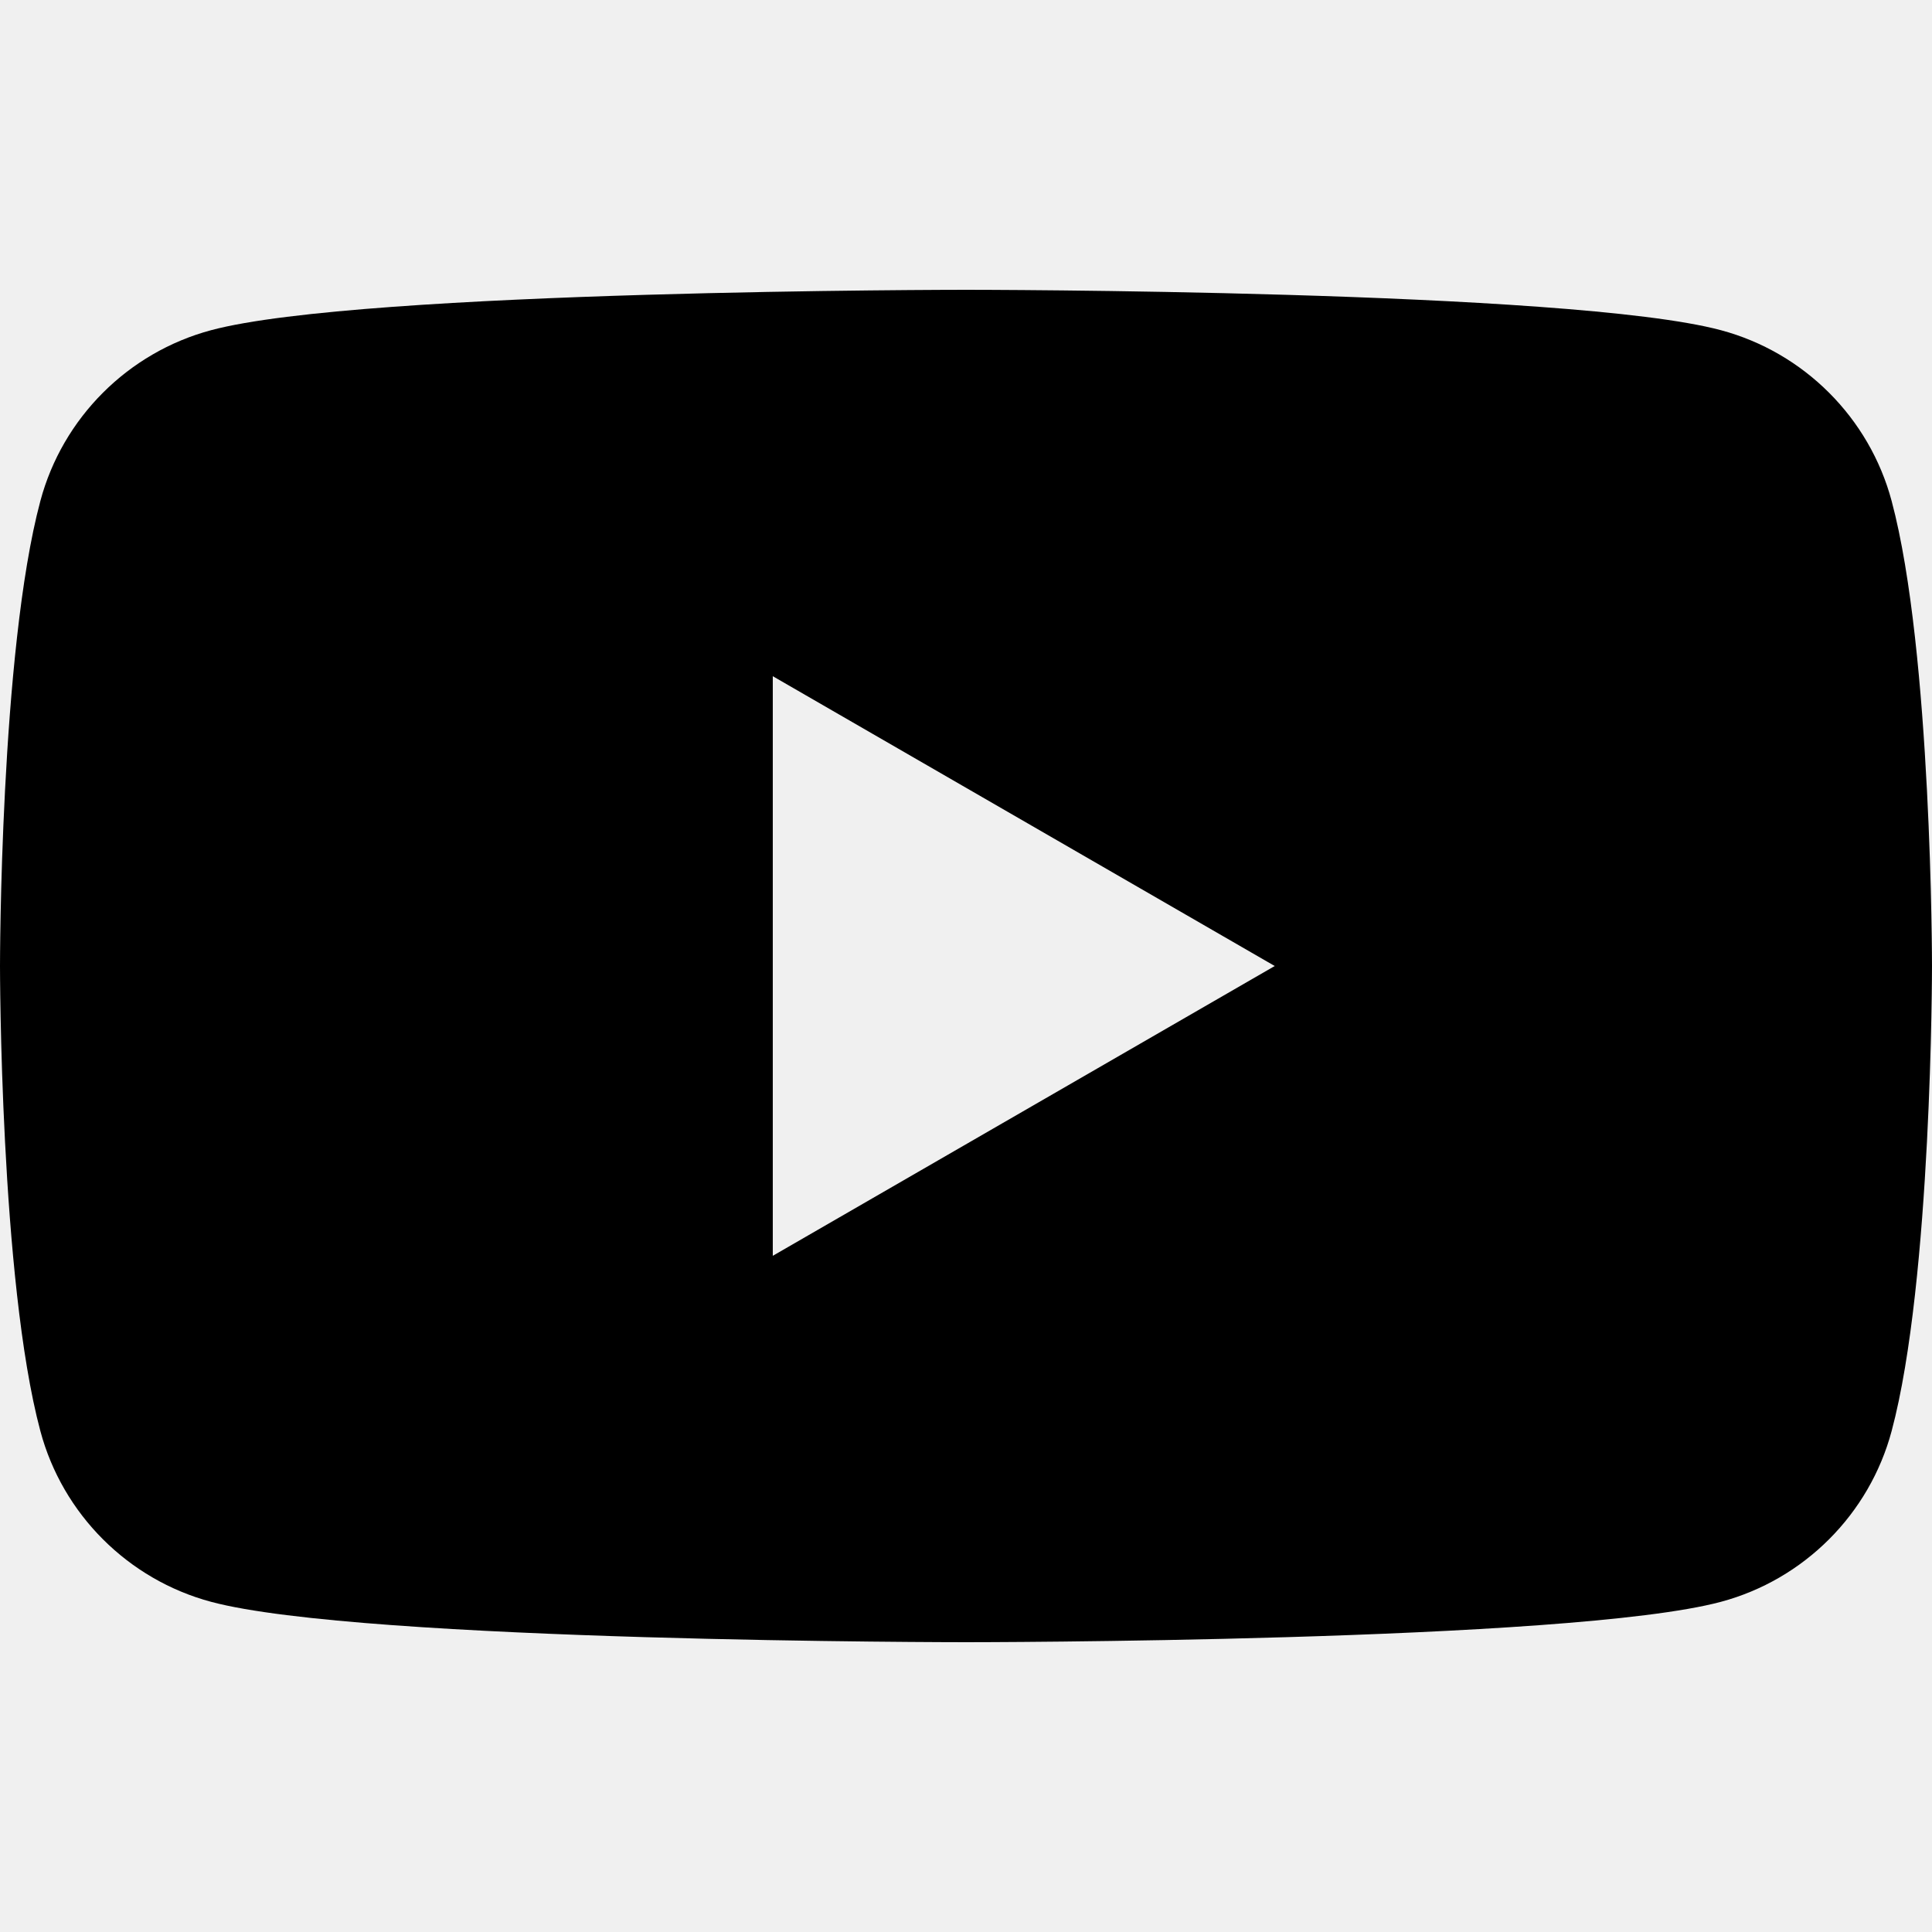
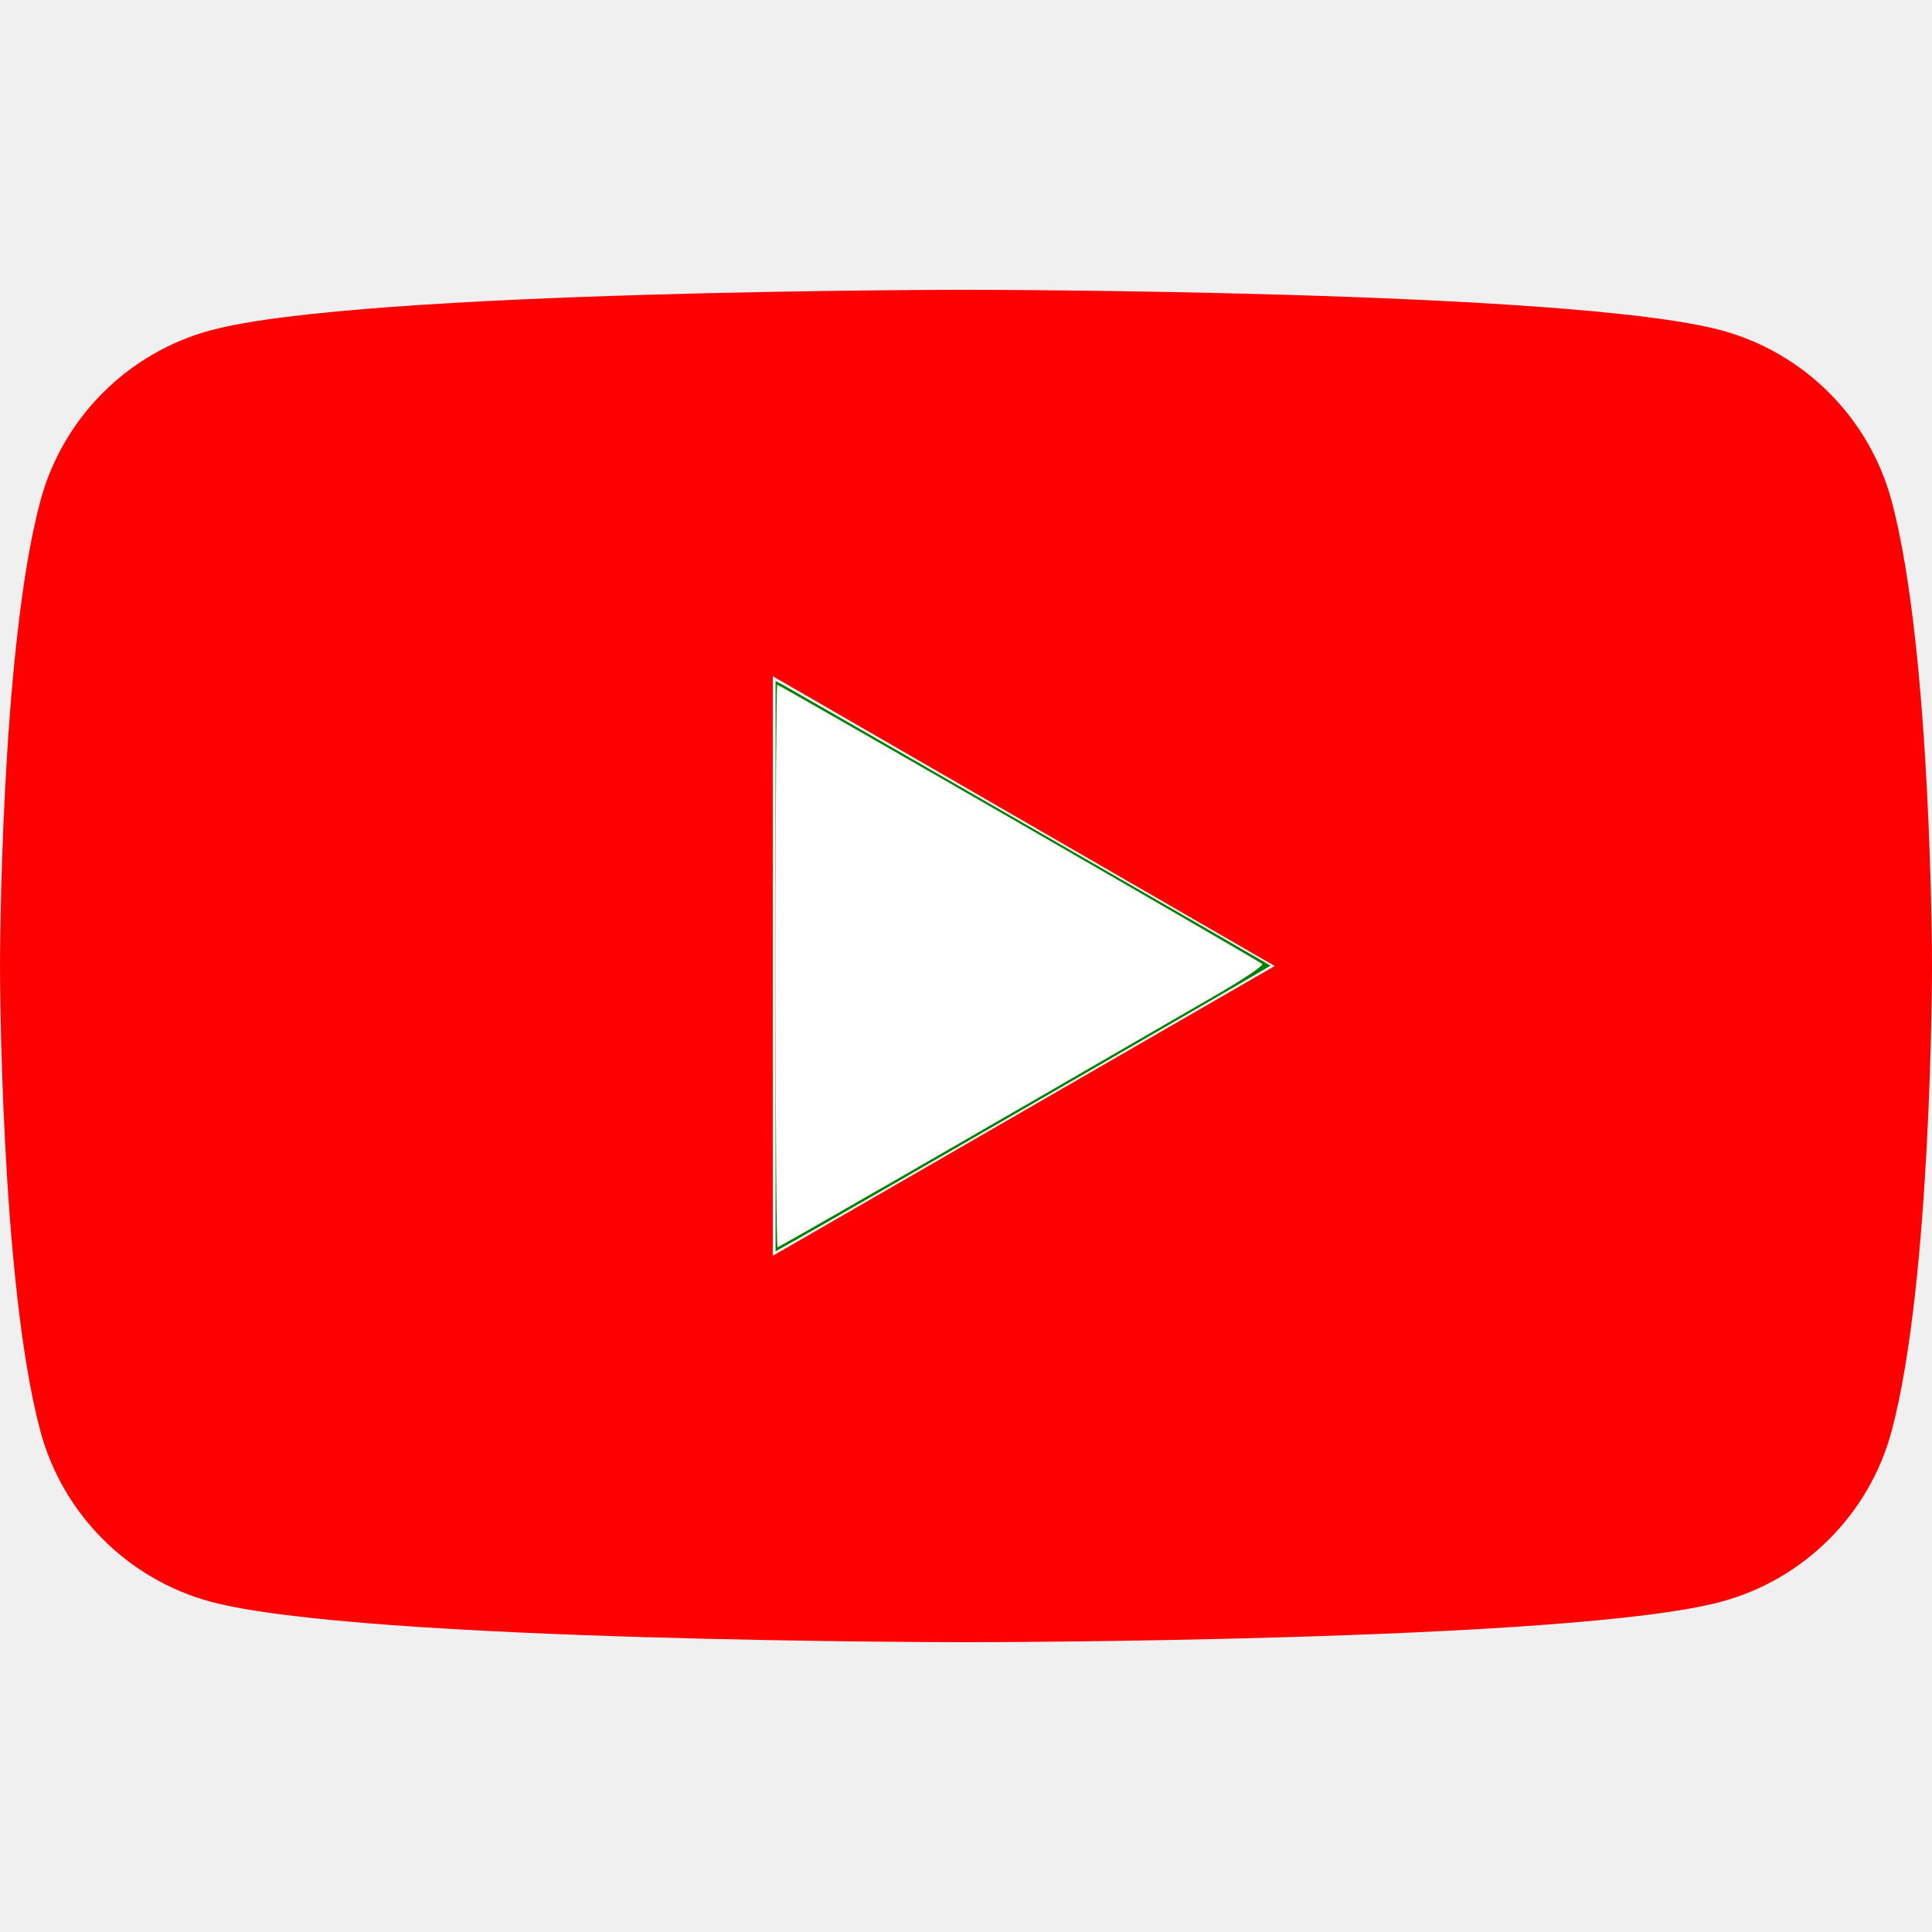
- <svg xmlns="http://www.w3.org/2000/svg" height="100%" style="fill-rule:evenodd;clip-rule:evenodd;stroke-linejoin:round;stroke-miterlimit:2;" version="1.1" viewBox="0 0 512 512" width="100%" xml:space="preserve">
-   <path d="M501.303,132.765c-5.887,-22.03 -23.235,-39.377 -45.265,-45.265c-39.932,-10.7 -200.038,-10.7 -200.038,-10.7c0,0 -160.107,0 -200.039,10.7c-22.026,5.888 -39.377,23.235 -45.264,45.265c-10.697,39.928 -10.697,123.238 -10.697,123.238c0,0 0,83.308 10.697,123.232c5.887,22.03 23.238,39.382 45.264,45.269c39.932,10.696 200.039,10.696 200.039,10.696c0,0 160.106,0 200.038,-10.696c22.03,-5.887 39.378,-23.239 45.265,-45.269c10.696,-39.924 10.696,-123.232 10.696,-123.232c0,0 0,-83.31 -10.696,-123.238Zm-296.506,200.039l0,-153.603l133.019,76.802l-133.019,76.801Z" style="fill-rule:nonzero;" />
+ <svg xmlns="http://www.w3.org/2000/svg" height="100%" style="fill-rule:evenodd;clip-rule:evenodd;stroke-linejoin:round;stroke-miterlimit:2;" version="1.1" viewBox="0 0 512 512" width="100%" xml:space="preserve" id="svg1">
+   <defs id="defs1" />
+   <path d="M501.303,132.765c-5.887,-22.03 -23.235,-39.377 -45.265,-45.265c-39.932,-10.7 -200.038,-10.7 -200.038,-10.7c0,0 -160.107,0 -200.039,10.7c-22.026,5.888 -39.377,23.235 -45.264,45.265c-10.697,39.928 -10.697,123.238 -10.697,123.238c0,0 0,83.308 10.697,123.232c5.887,22.03 23.238,39.382 45.264,45.269c39.932,10.696 200.039,10.696 200.039,10.696c0,0 160.106,0 200.038,-10.696c22.03,-5.887 39.378,-23.239 45.265,-45.269c10.696,-39.924 10.696,-123.232 10.696,-123.232c0,0 0,-83.31 -10.696,-123.238Zm-296.506,200.039l0,-153.603l133.019,76.802l-133.019,76.801Z" style="fill-rule:nonzero;fill:#ff0000" id="path1" />
+   <path style="fill:#008000;fill-rule:evenodd;stroke-width:0.926" d="m 205.541,256.038 v -75.561 l 2.083,1.099 c 1.58,0.833 128.368,73.841 129.072,74.324 0.153,0.105 -113.78,65.959 -124.836,72.156 l -6.32,3.543 z" id="path2" />
+   <path style="fill:#ffffff;fill-rule:evenodd;stroke-width:0.926" d="m 205.541,256 c 0,-40.992 0.193,-74.532 0.429,-74.532 0.602,0 127.636,73.137 128.541,74.005 0.406,0.39 -5.01,4.035 -12.036,8.1 -69.735,40.352 -115.994,66.958 -116.419,66.958 -0.283,0 -0.515,-33.539 -0.515,-74.532 z" id="path3" />
+   <path style="fill:#ffffff;fill-rule:evenodd;stroke-width:0.926" d="m 206.314,291.42 c -0.171,-21.009 -0.102,-54.116 0.152,-73.573 l 0.463,-35.375 29.165,16.735 c 61.358,35.207 94.946,54.72 96.145,55.855 1.023,0.969 -0.539,2.245 -8.796,7.186 -12.723,7.612 -88.521,51.33 -116.203,67.021 -0.338,0.192 -0.755,-16.84 -0.926,-37.849 z" id="path4" />
+   <path style="fill:#ffffff;fill-rule:evenodd;stroke-width:0.926" d="m 206.347,295.635 c -0.125,-35.841 0.192,-112.653 0.467,-112.955 0.385,-0.424 123.739,70.747 125.425,72.365 1.028,0.987 -0.502,2.241 -8.796,7.213 -10.545,6.321 -61.857,35.972 -95.682,55.29 -10.948,6.253 -20.218,11.548 -20.6,11.768 -0.382,0.22 -0.748,-14.937 -0.814,-33.681 z" id="path5" />
+   <path style="fill:#ffffff;fill-rule:evenodd;stroke-width:0.926" d="m 206.347,295.604 c -0.126,-36.079 0.193,-112.623 0.471,-112.928 0.405,-0.445 123.657,70.667 125.415,72.36 1.023,0.986 0.055,1.924 -5.555,5.385 -7.168,4.422 -112.729,65.363 -117.455,67.806 l -2.757,1.426 z" id="path6" />
+   <path style="fill:#ffffff;fill-rule:evenodd;stroke-width:0.926" d="m 206.347,295.66 c -0.133,-38.098 0.199,-112.687 0.503,-113.016 0.472,-0.511 125.209,71.619 125.963,72.839 0.256,0.414 -1.148,1.821 -3.12,3.127 -3.379,2.236 -103.526,60.171 -116.977,67.671 l -6.25,3.485 z" id="path7" />
+   <path style="fill:#ffffff;fill-rule:evenodd;stroke-width:0.926" d="m 206.347,295.66 c -0.133,-38.096 0.199,-112.687 0.503,-113.016 0.327,-0.353 113.3,64.609 122.923,70.684 l 3.848,2.429 -2.218,1.673 c -3.033,2.288 -94.424,55.3 -118.687,68.846 l -6.25,3.489 z" id="path8" />
+   <path style="fill:#ffffff;fill-rule:evenodd;stroke-width:0.926" d="m 206.347,295.604 c -0.133,-37.891 0.198,-112.63 0.5,-112.957 0.476,-0.516 123.394,70.427 125.375,72.362 1.013,0.989 0.203,1.845 -4.629,4.889 -6.402,4.032 -113.241,65.743 -118.118,68.225 l -3.009,1.531 z" id="path9" />
+   <path style="fill:#ffffff;fill-rule:evenodd;stroke-width:0.926" d="m 206.316,296.062 c -0.083,-18.47 -0.18,-36.498 -0.216,-40.062 -0.036,-3.565 0.032,-21.595 0.15,-40.067 l 0.216,-33.586 3.009,1.533 c 9.6,4.891 121.025,69.465 122.747,71.136 1.011,0.981 0.184,1.851 -4.679,4.922 -6.869,4.338 -111.93,65.039 -117.396,67.827 l -3.681,1.878 z" id="path10" />
+   <path style="fill:#ffffff;fill-rule:evenodd;stroke-width:0.926" d="m 206.344,290.488 c -0.187,-21.515 -0.133,-54.669 0.122,-73.677 l 0.463,-34.56 37.034,21.238 c 55.803,32.001 86.892,50.141 88.259,51.499 1.018,1.011 0.227,1.85 -4.629,4.905 -8.716,5.484 -119.849,69.713 -120.622,69.713 -0.157,0 -0.439,-17.603 -0.627,-39.118 z" id="path11" />
+   <path style="fill:#ffffff;fill-rule:evenodd;stroke-width:0.926" d="m 206.366,289.099 c -0.206,-22.278 -0.163,-55.434 0.095,-73.678 l 0.468,-33.172 40.275,23.084 c 54.5,31.238 83.543,48.202 85.018,49.66 1.017,1.005 0.22,1.847 -4.629,4.895 -9.677,6.083 -119.756,69.717 -120.601,69.717 -0.139,0 -0.42,-18.228 -0.626,-40.506 z" id="path12" />
+   <path style="fill:#ffffff;fill-rule:evenodd;stroke-width:0.926" d="m 206.279,297.895 c -0.2,-33.706 0.266,-114.849 0.662,-115.316 0.457,-0.539 119.478,68.112 124.134,71.601 l 2.514,1.883 -5.927,3.823 c -8.602,5.549 -119.723,69.72 -120.73,69.72 -0.256,0 -0.551,-14.27 -0.654,-31.711 z" id="path13" />
+   <path style="fill:#ffffff;fill-rule:evenodd;stroke-width:0.926" d="m 206.279,297.895 c -0.203,-34.274 0.269,-114.854 0.675,-115.329 0.495,-0.579 120.851,68.901 124.57,71.913 l 2.056,1.665 -2.682,1.889 c -4.464,3.144 -122.958,71.573 -123.939,71.573 -0.271,0 -0.578,-14.27 -0.681,-31.711 z" id="path14" />
</svg>
